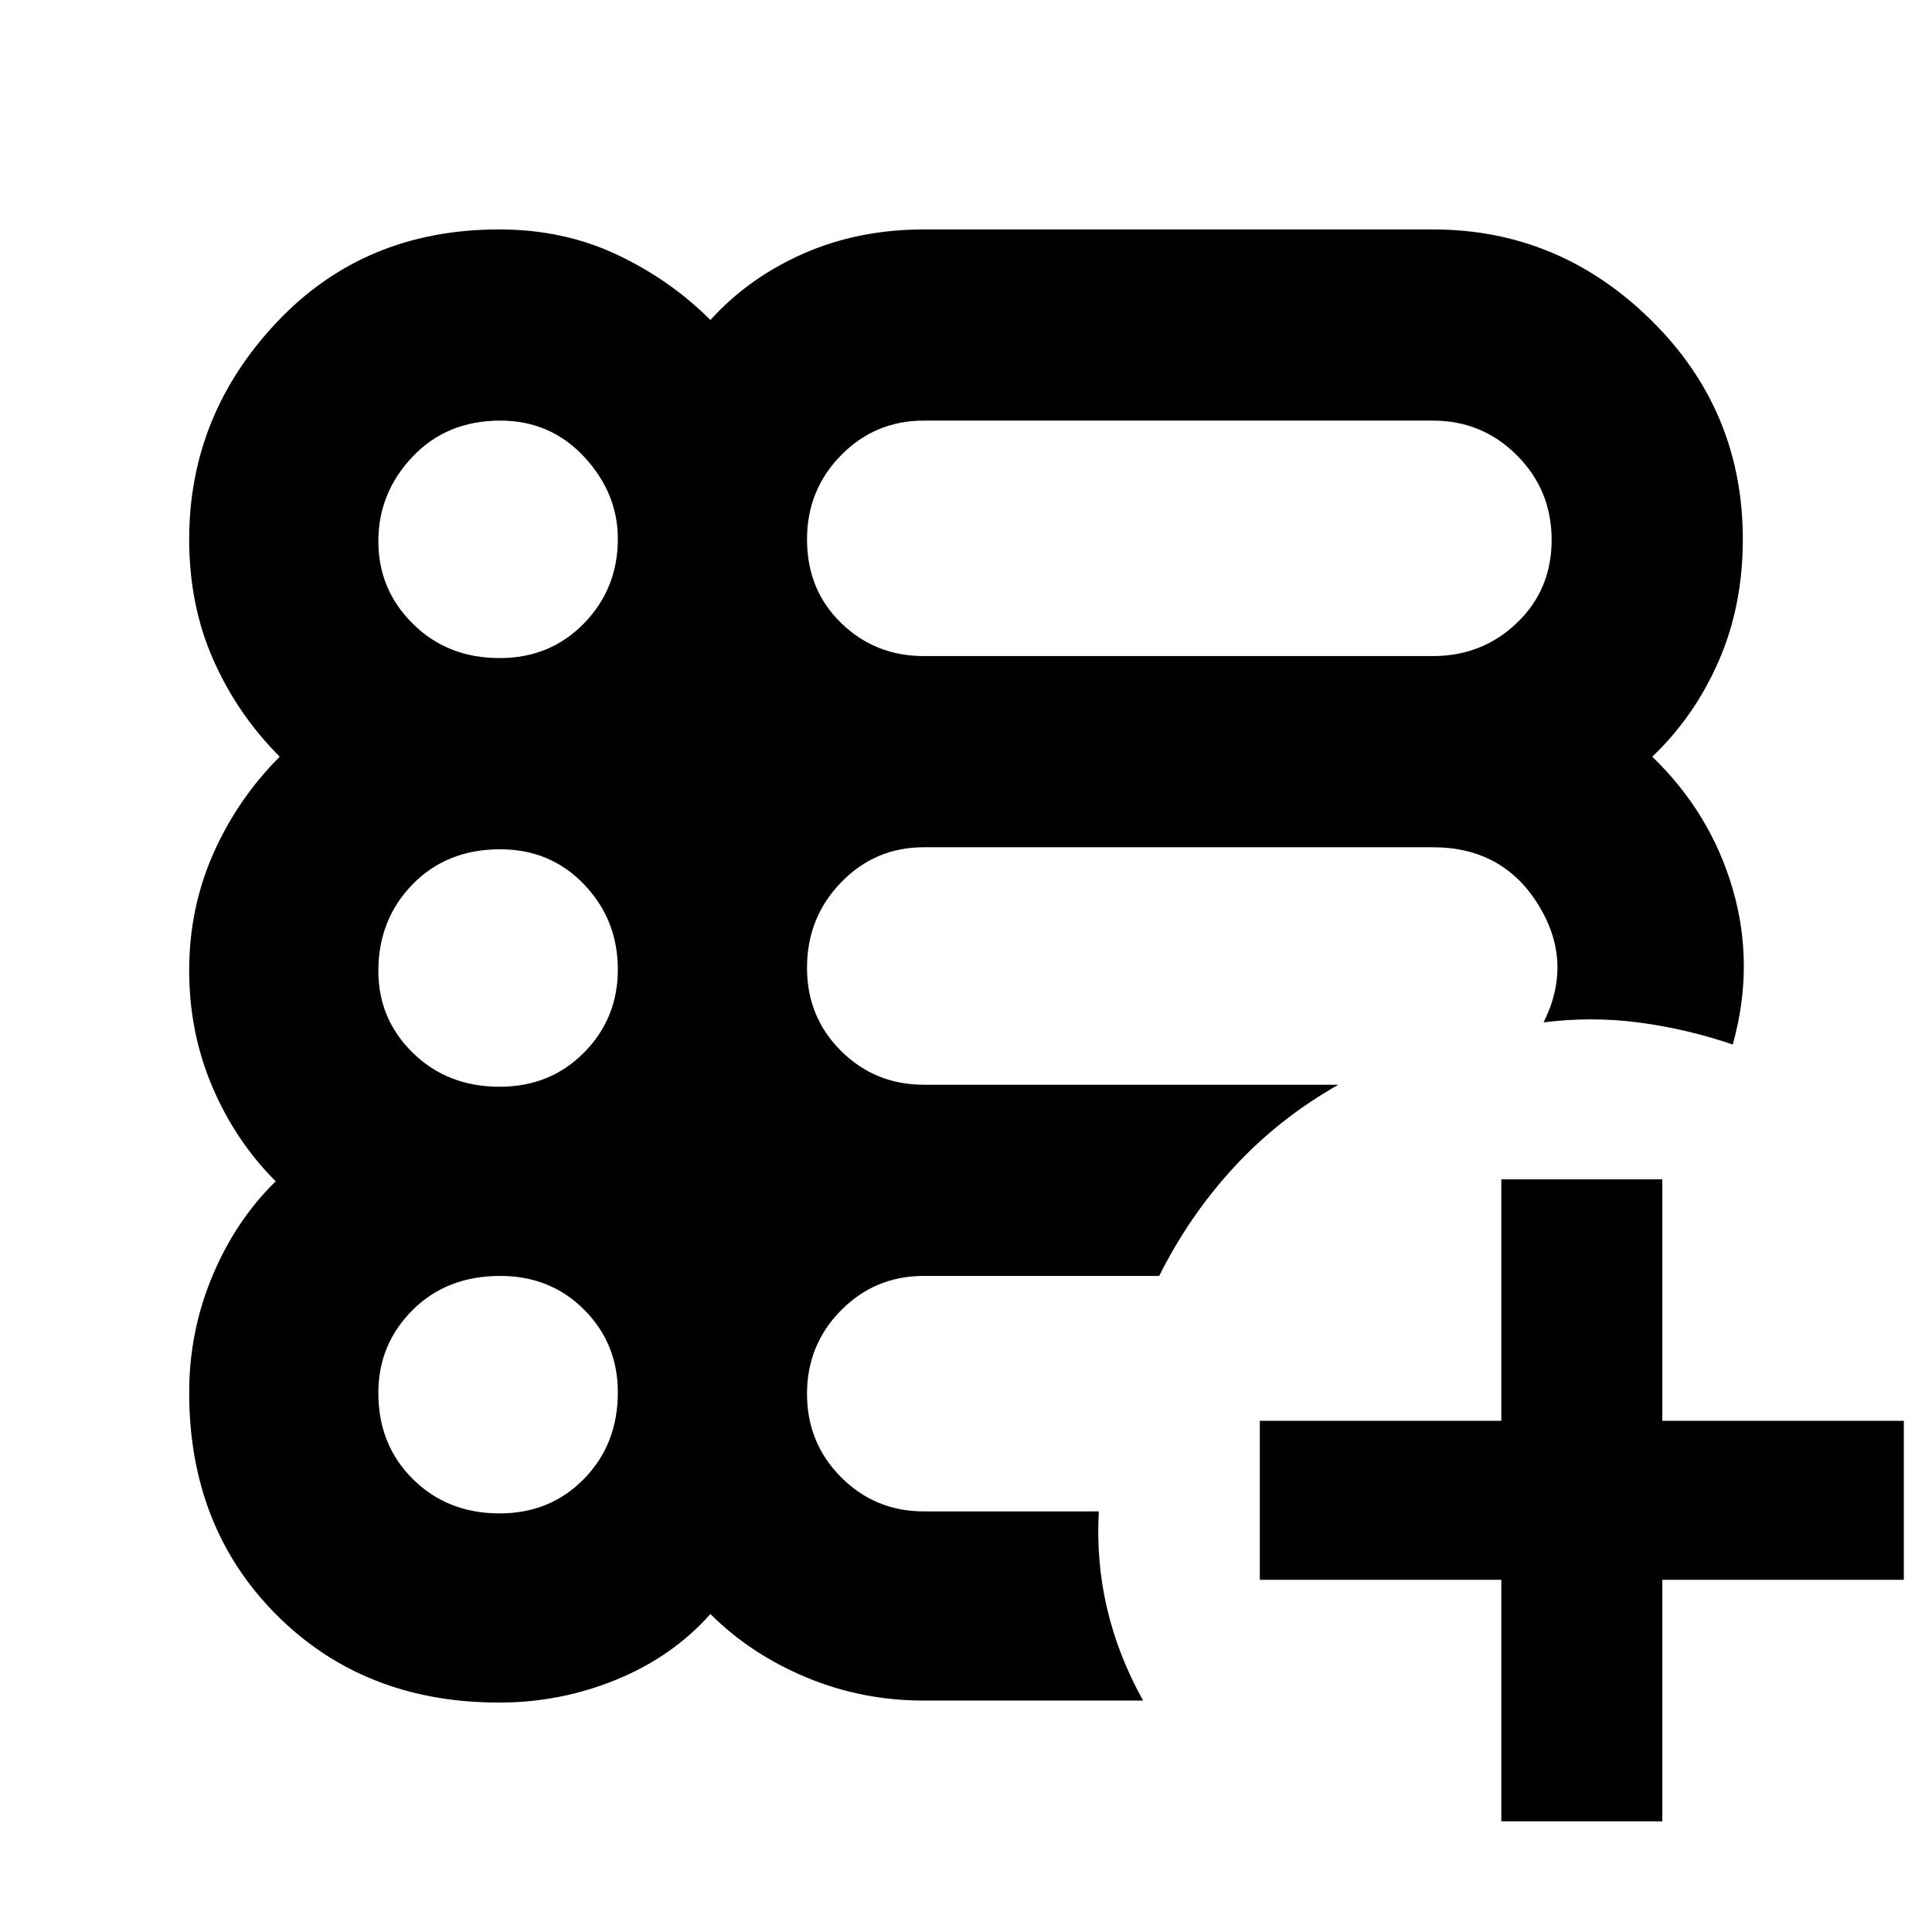
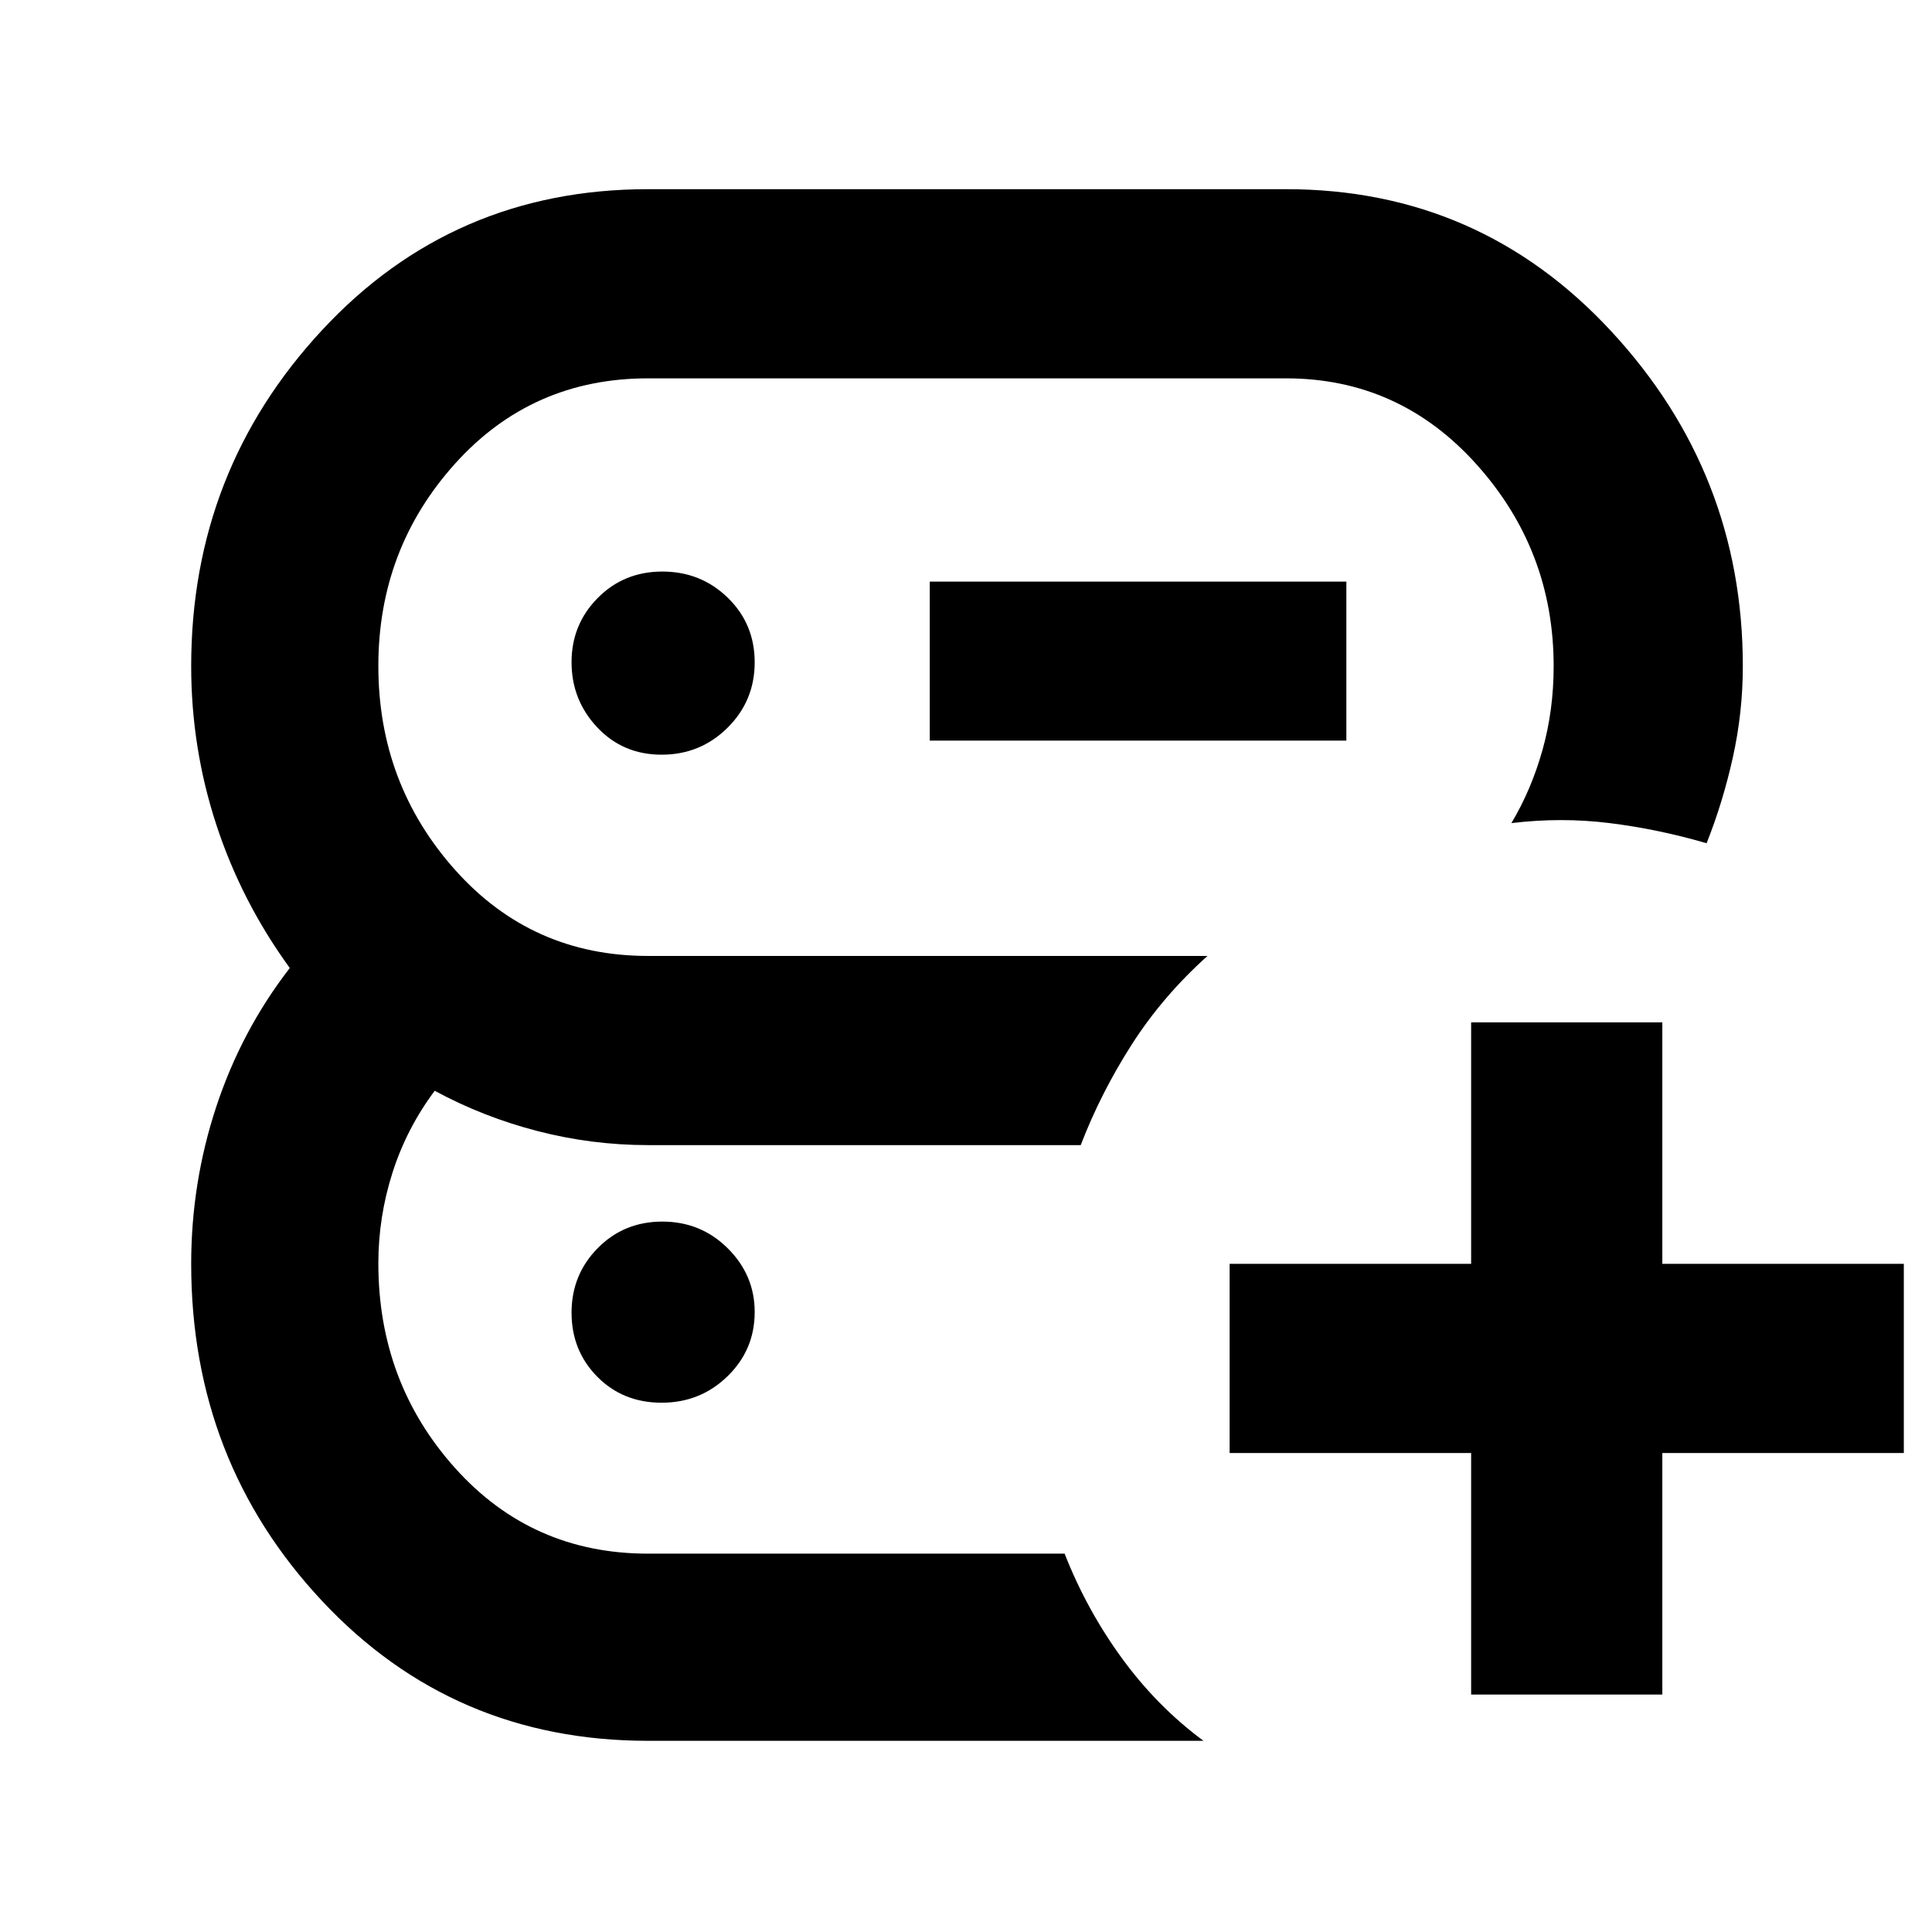
<svg xmlns="http://www.w3.org/2000/svg" viewBox="0 -960 960 960">
-   <path d="M746-55v-120H626v-79h120v-120h80v120h120v79H826v120h-80Zm-498-59q-67.03 0-110.51-43.49Q94-200.97 94-268q0-30.64 11.67-58.26Q117.33-353.87 137-373q-20-20-31.5-47T94-477.86q0-30.86 12-58T139-584q-21-21-33-48.14T94-692q0-61.71 43.5-107.85Q181-846 248-846q32 0 58.5 12.5T353-801q19-21 46.26-33 27.25-12 59.98-12H712q62.56 0 108.28 44.92Q866-756.15 866-692q0 33-12 60.5T821-584q29 28 40 65.85 11 37.85 0 77.15-23.19-7.85-46.63-10.92Q790.94-455 767-452q15-30-2.67-58.5Q746.67-539 712-539H459q-24.17 0-41.08 17.47Q401-504.07 401-479.12q0 24.54 16.92 41.33Q434.83-421 459-421h206q-29.58 16.82-51.79 40.91Q591-356 576-326H459q-24.17 0-41.08 17.09Q401-291.82 401-267.41T417.92-226q16.91 17 41.08 17h87q-1.4 24.75 4.1 48.25T568-115H458.95q-30.67 0-58.31-11.52Q373-138.05 353-158q-18.85 21.19-46.7 32.6Q278.45-114 248-114Zm.24-94q25.18 0 41.97-17.18 16.79-17.17 16.79-43 0-24.24-16.73-41.03Q273.53-326 248.56-326 222-326 205-309.03q-17 16.97-17 41.21Q188-242 205.19-225q17.2 17 43.05 17Zm0-212q25.18 0 41.97-16.99Q307-453.97 307-478.24q0-24.76-16.73-42.26-16.74-17.5-41.71-17.5Q222-538 205-520.56q-17 17.44-17 43 0 23.98 17.19 40.77Q222.39-420 248.24-420Zm0-213q25.18 0 41.97-17.28Q307-667.55 307-692.24 307-715 290.27-733q-16.74-18-41.71-18Q222-751 205-733.06q-17 17.94-17 42T205.19-650q17.2 17 43.05 17ZM459-634h253q24.58 0 41.79-16.53Q771-667.05 771-691.74q0-24.68-17.21-41.97T712-751H459q-24.17 0-41.08 17.21Q401-716.58 401-692q0 25.08 16.92 41.54Q434.83-634 459-634Zm-78 260Zm0-210Z" />
+   <path d="M480-313Zm0-307ZM322-95q-96.9 0-161.95-69.48Q95-233.97 95-332q0-40.38 12.5-78.19Q120-448 144-479q-24-33-36.5-71.16T95-629q0-96.95 65.05-166.98Q225.1-866 322-866h317q96.22 0 161.61 70.59Q866-724.82 866-629q0 23-4.96 45.36Q856.07-561.28 848-541q-24-7-48.12-10-24.13-3-48.88 0 9.86-16.47 15.43-36.23Q772-607 772-629q0-57.59-38.37-100.3Q695.27-772 639-772H322q-57.72 0-95.86 42.37Q188-687.27 188-629.08q0 58.59 38.14 101.34Q264.28-485 322-485h278q-22.26 20-37.63 44Q547-417 537-391H322.09q-28.06 0-55.07-7Q240-405 216-418q-14 18.78-21 40.77-7 21.99-7 44.94 0 59.26 38.14 101.77Q264.28-188 322-188h207q11 28 28.5 52T598-95H322Zm39.5-181.14q13.5-13.14 13.5-31.92 0-18.36-13.38-31.65T329.12-353Q310-353 297-339.8q-13 13.2-13 32.06 0 18.86 12.76 31.8 12.77 12.94 32 12.94 19.24 0 32.74-13.14ZM328.76-585q19.24 0 32.74-13.38 13.5-13.38 13.5-32.5Q375-650 361.62-663q-13.38-13-32.5-13Q310-676 297-662.86q-13 13.14-13 31.92 0 18.77 12.76 32.36 12.77 13.58 32 13.58ZM462-592h207v-79H462v79Zm269 474v-120H611v-94h120v-120h95v120h120v94H826v120h-95Z" />
</svg>
